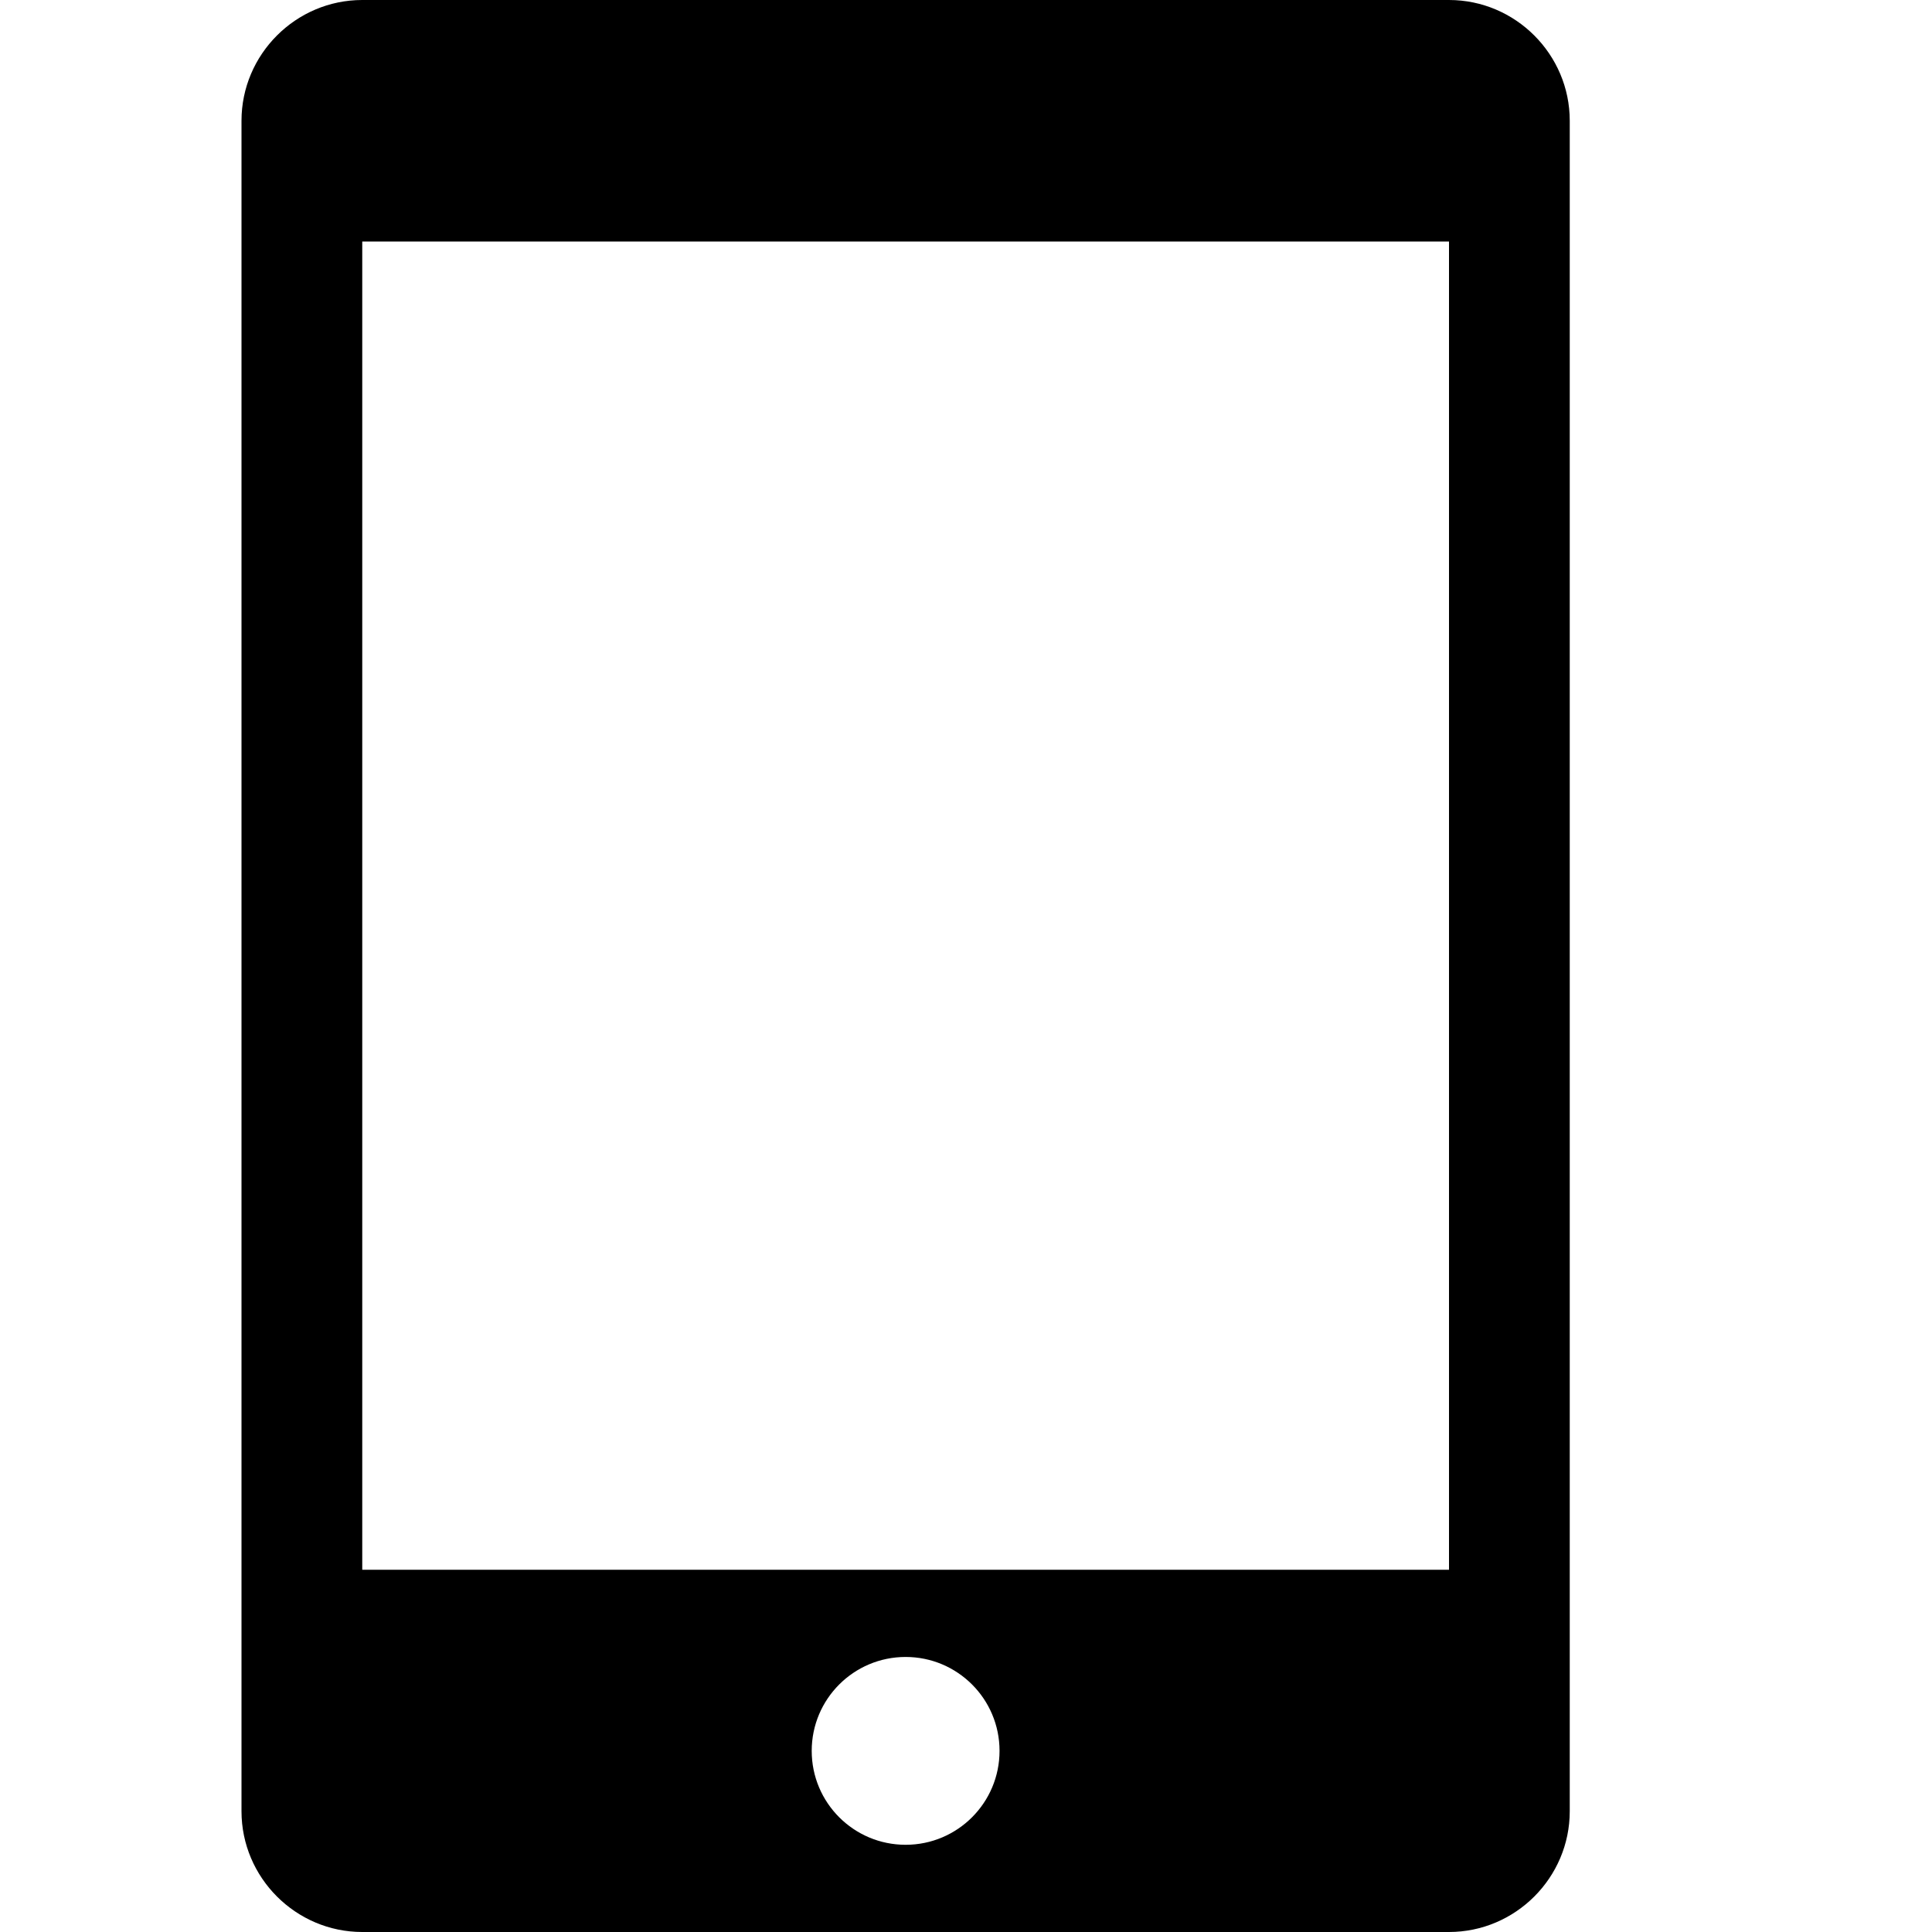
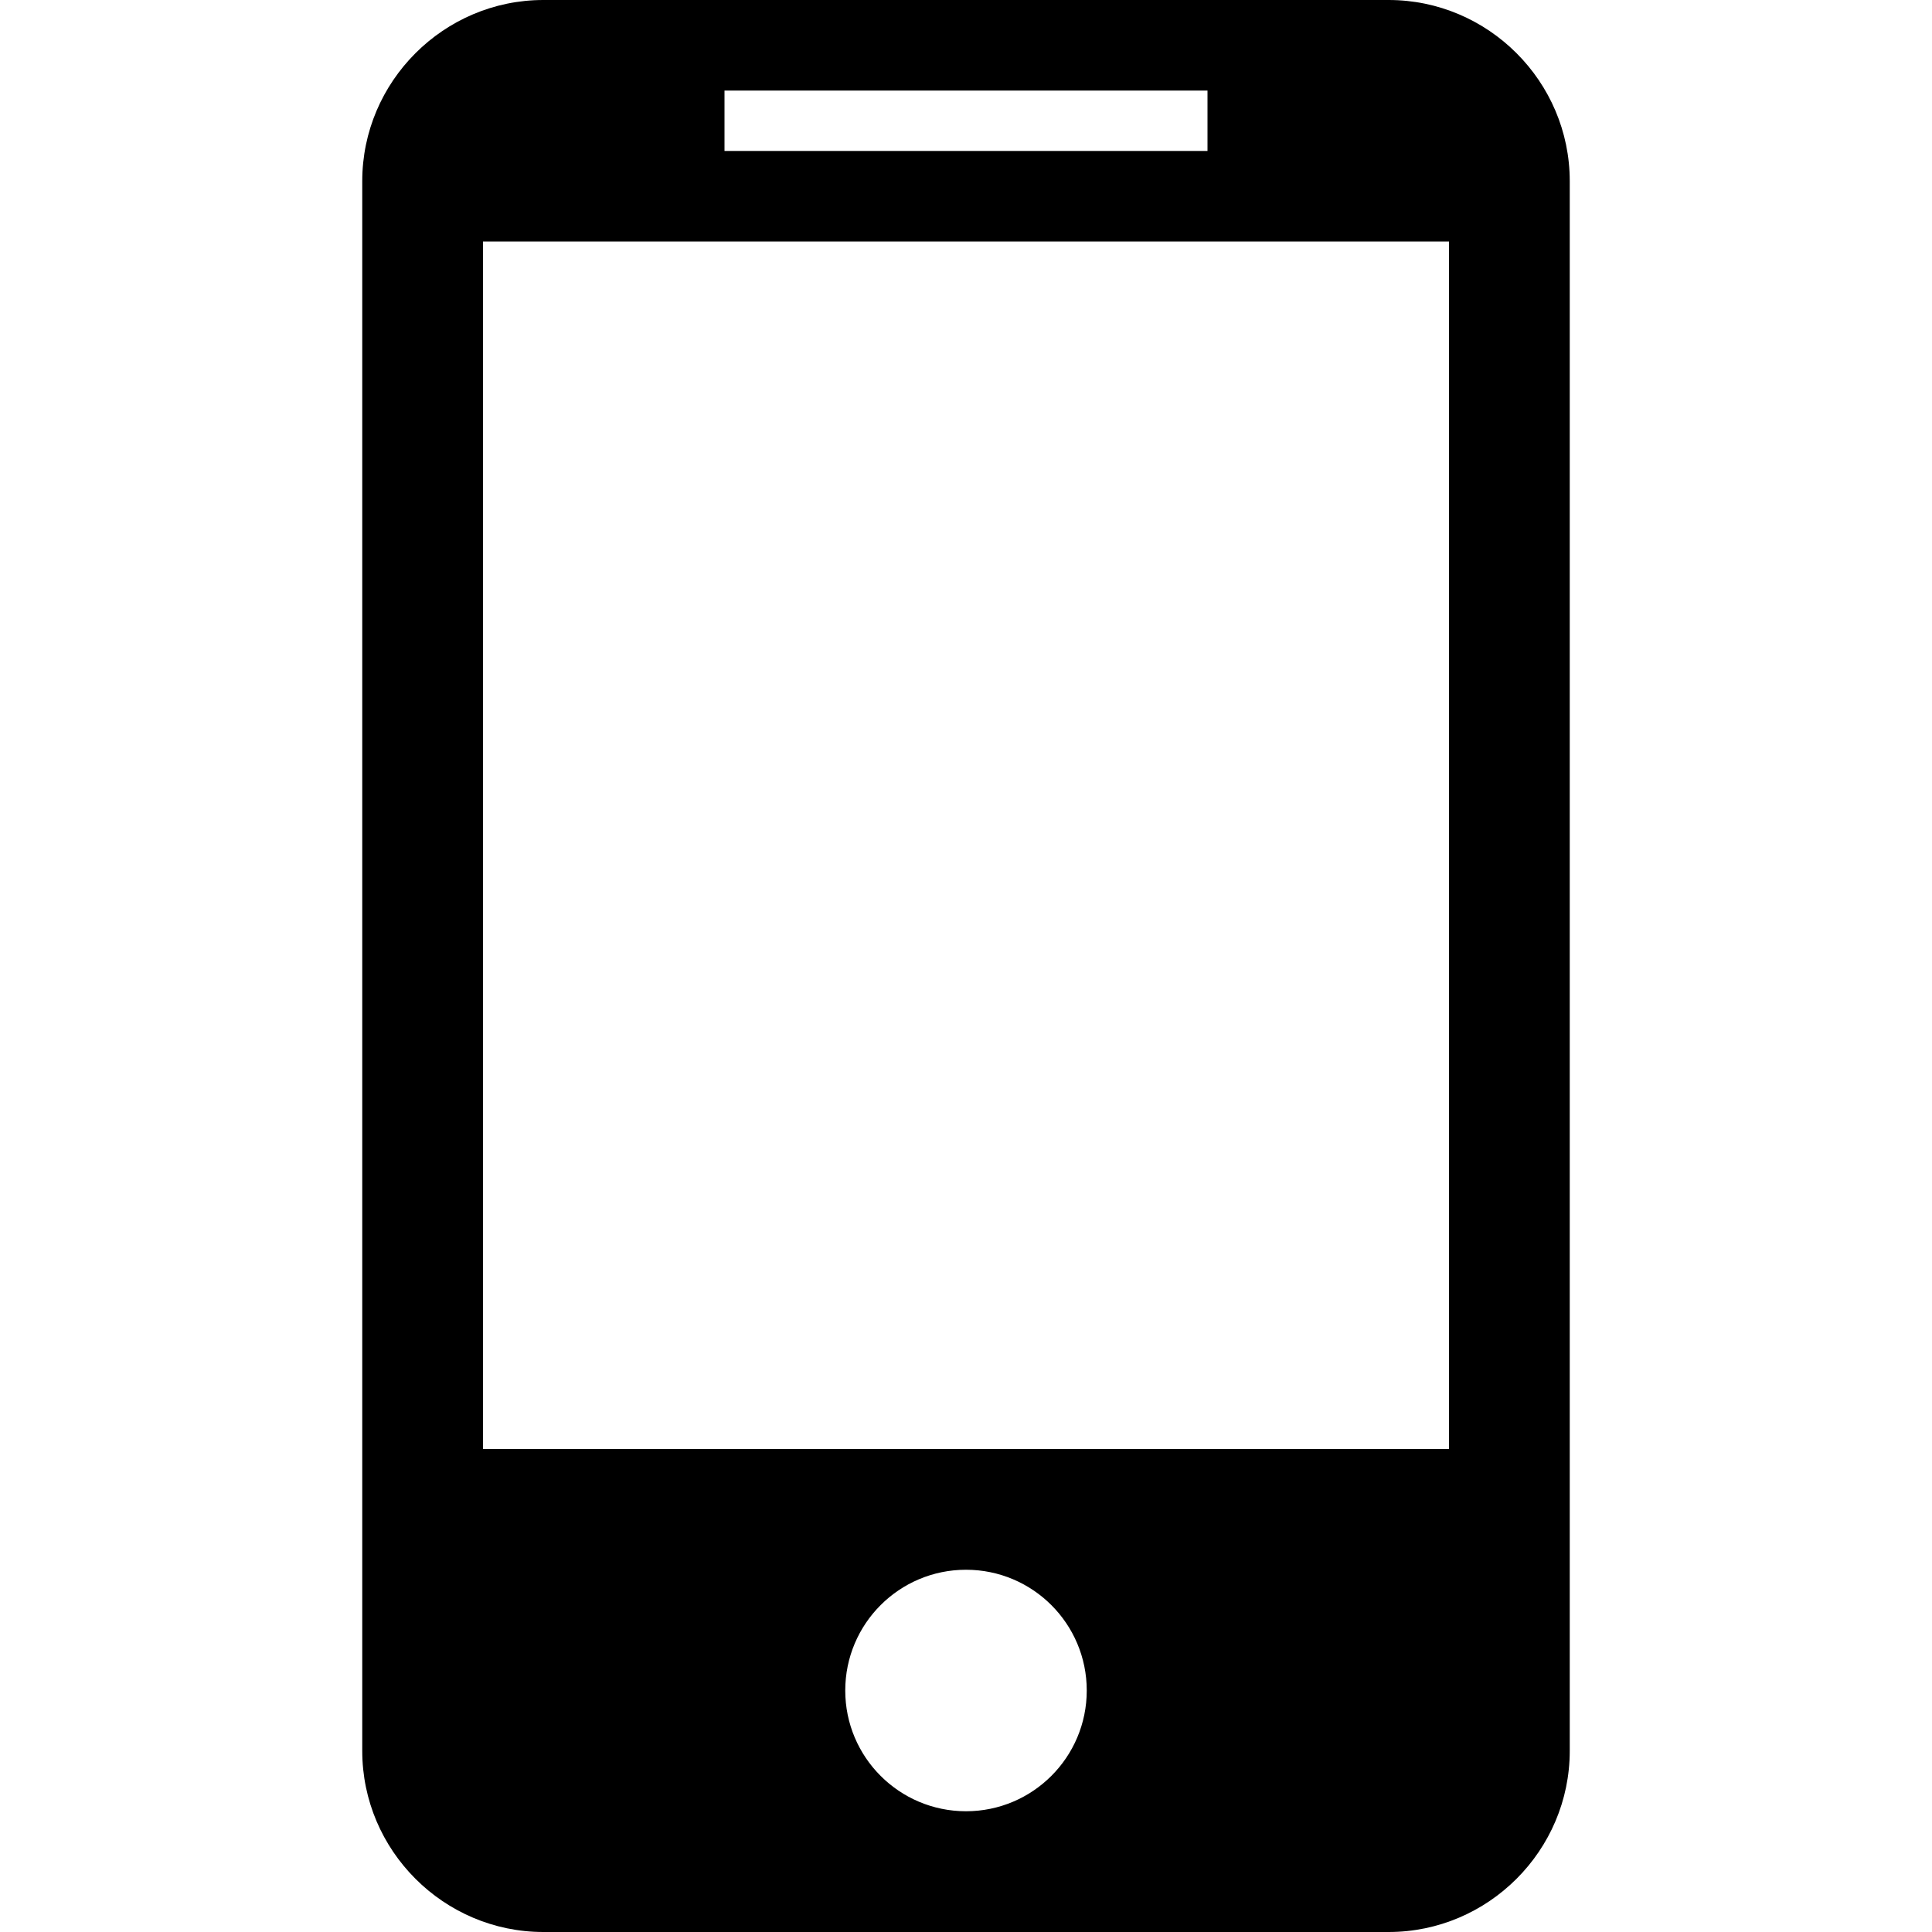
<svg xmlns="http://www.w3.org/2000/svg" width="64" height="64" viewBox="0 0 64 64">
-   <path d="M48 0H12C9.8 0 8 1.8 8 4v56c0 2.2 1.8 4 4 4h36c2.2 0 4-1.8 4-4V4c0-2.2-1.8-4-4-4zM30 61.111a3.111 3.111 0 1 1 0-6.222 3.111 3.111 0 0 1 0 6.222zM48 52H12V8h36v44z" />
+   <path d="M46 0H18c-3.3 0-6 2.7-6 6v52c0 3.3 2.7 6 6 6h28c3.3 0 6-2.7 6-6V6c0-3.3-2.7-6-6-6zM24 3h16v2H24V3zm8 57a4 4 0 1 1 0-8 4 4 0 0 1 0 8zm16-12H16V8h32v40z" />
</svg>
